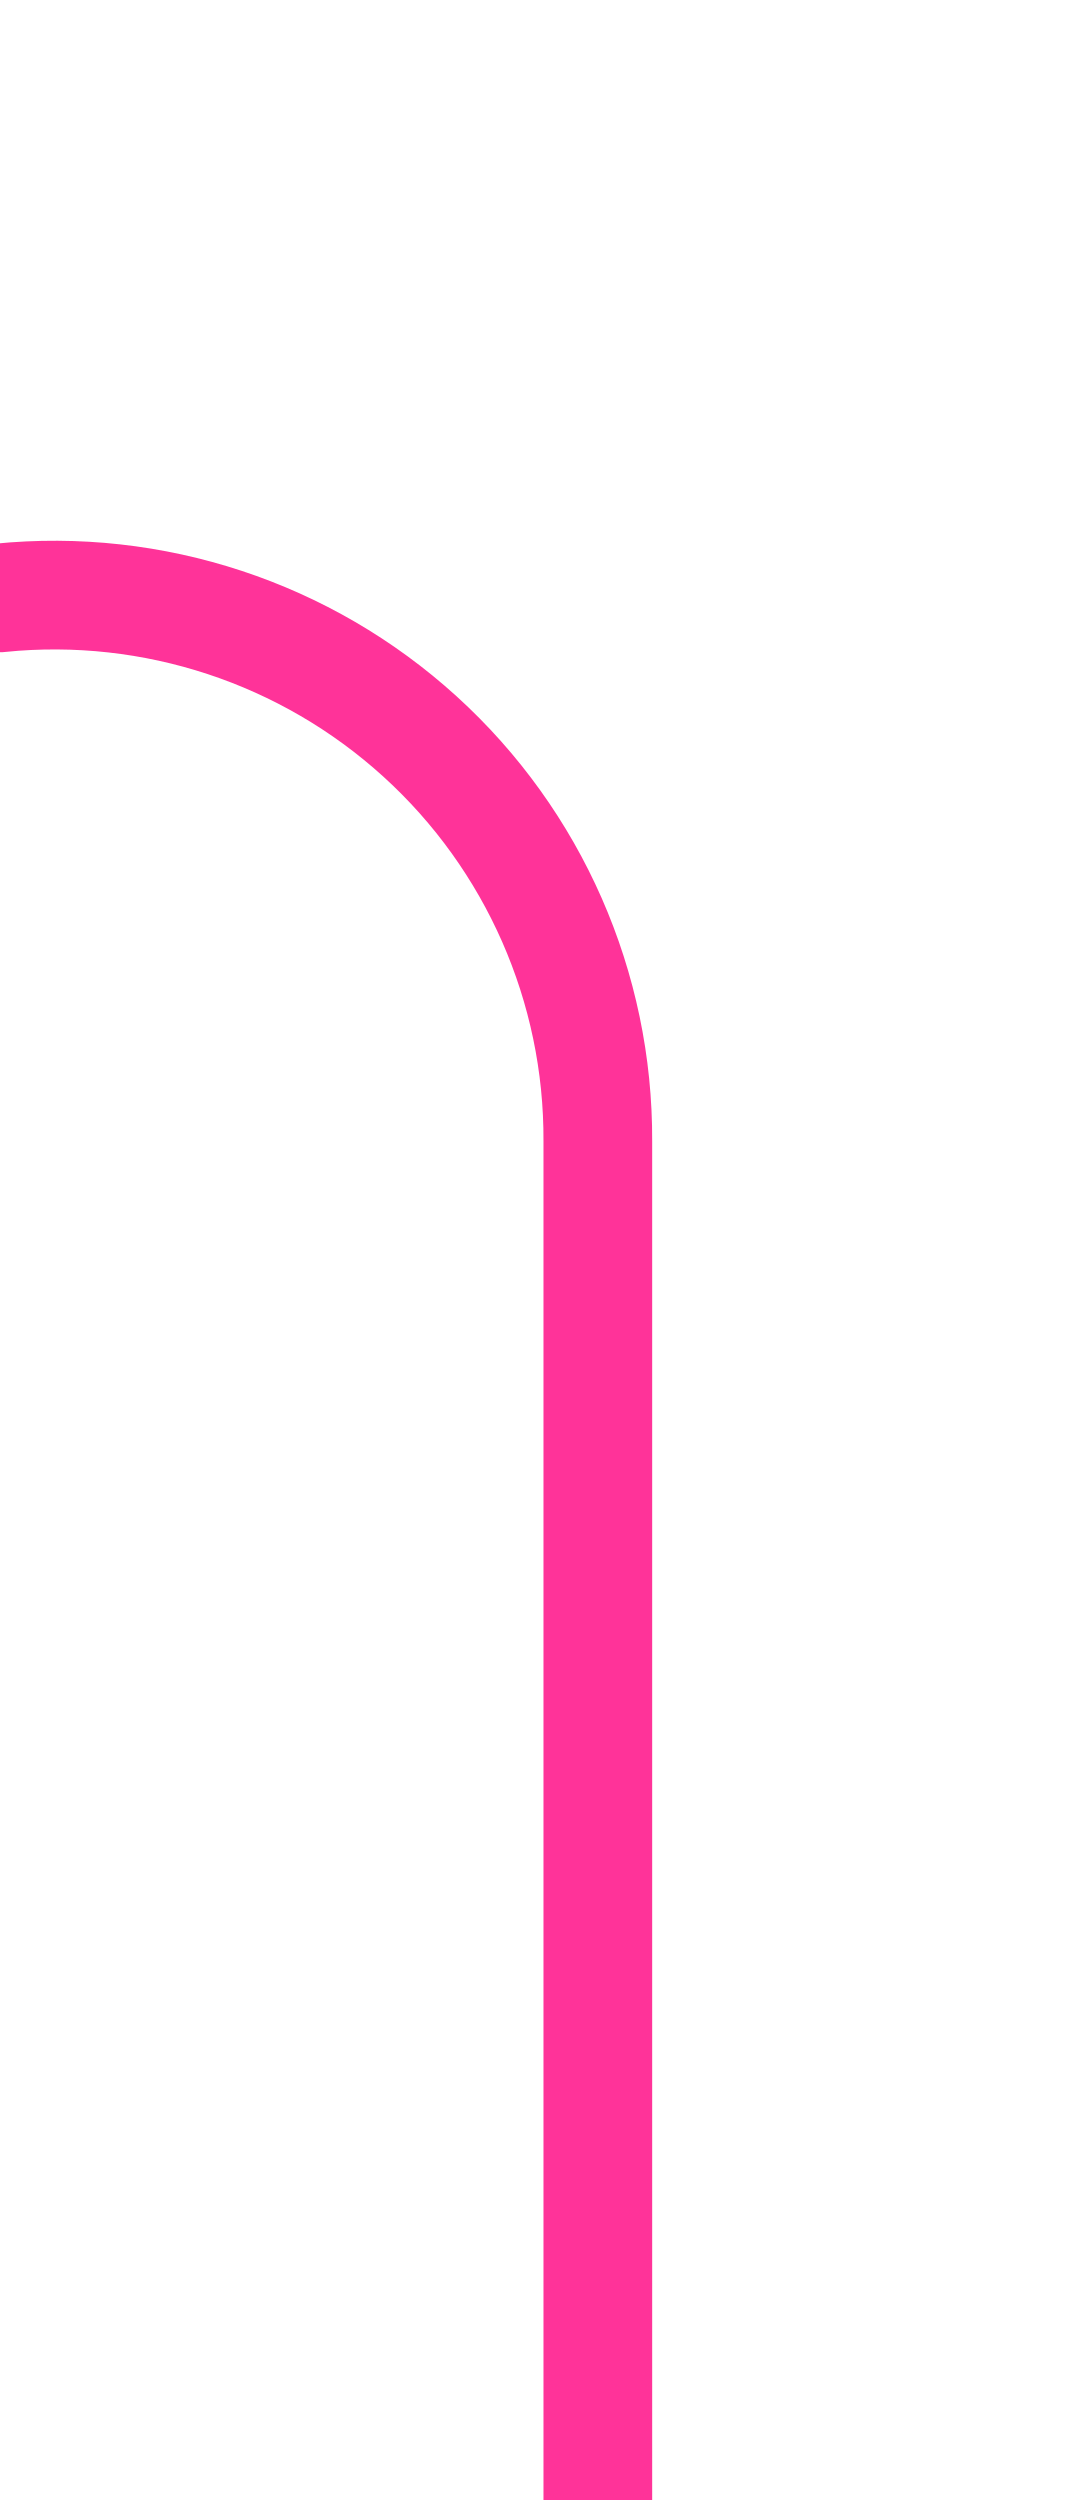
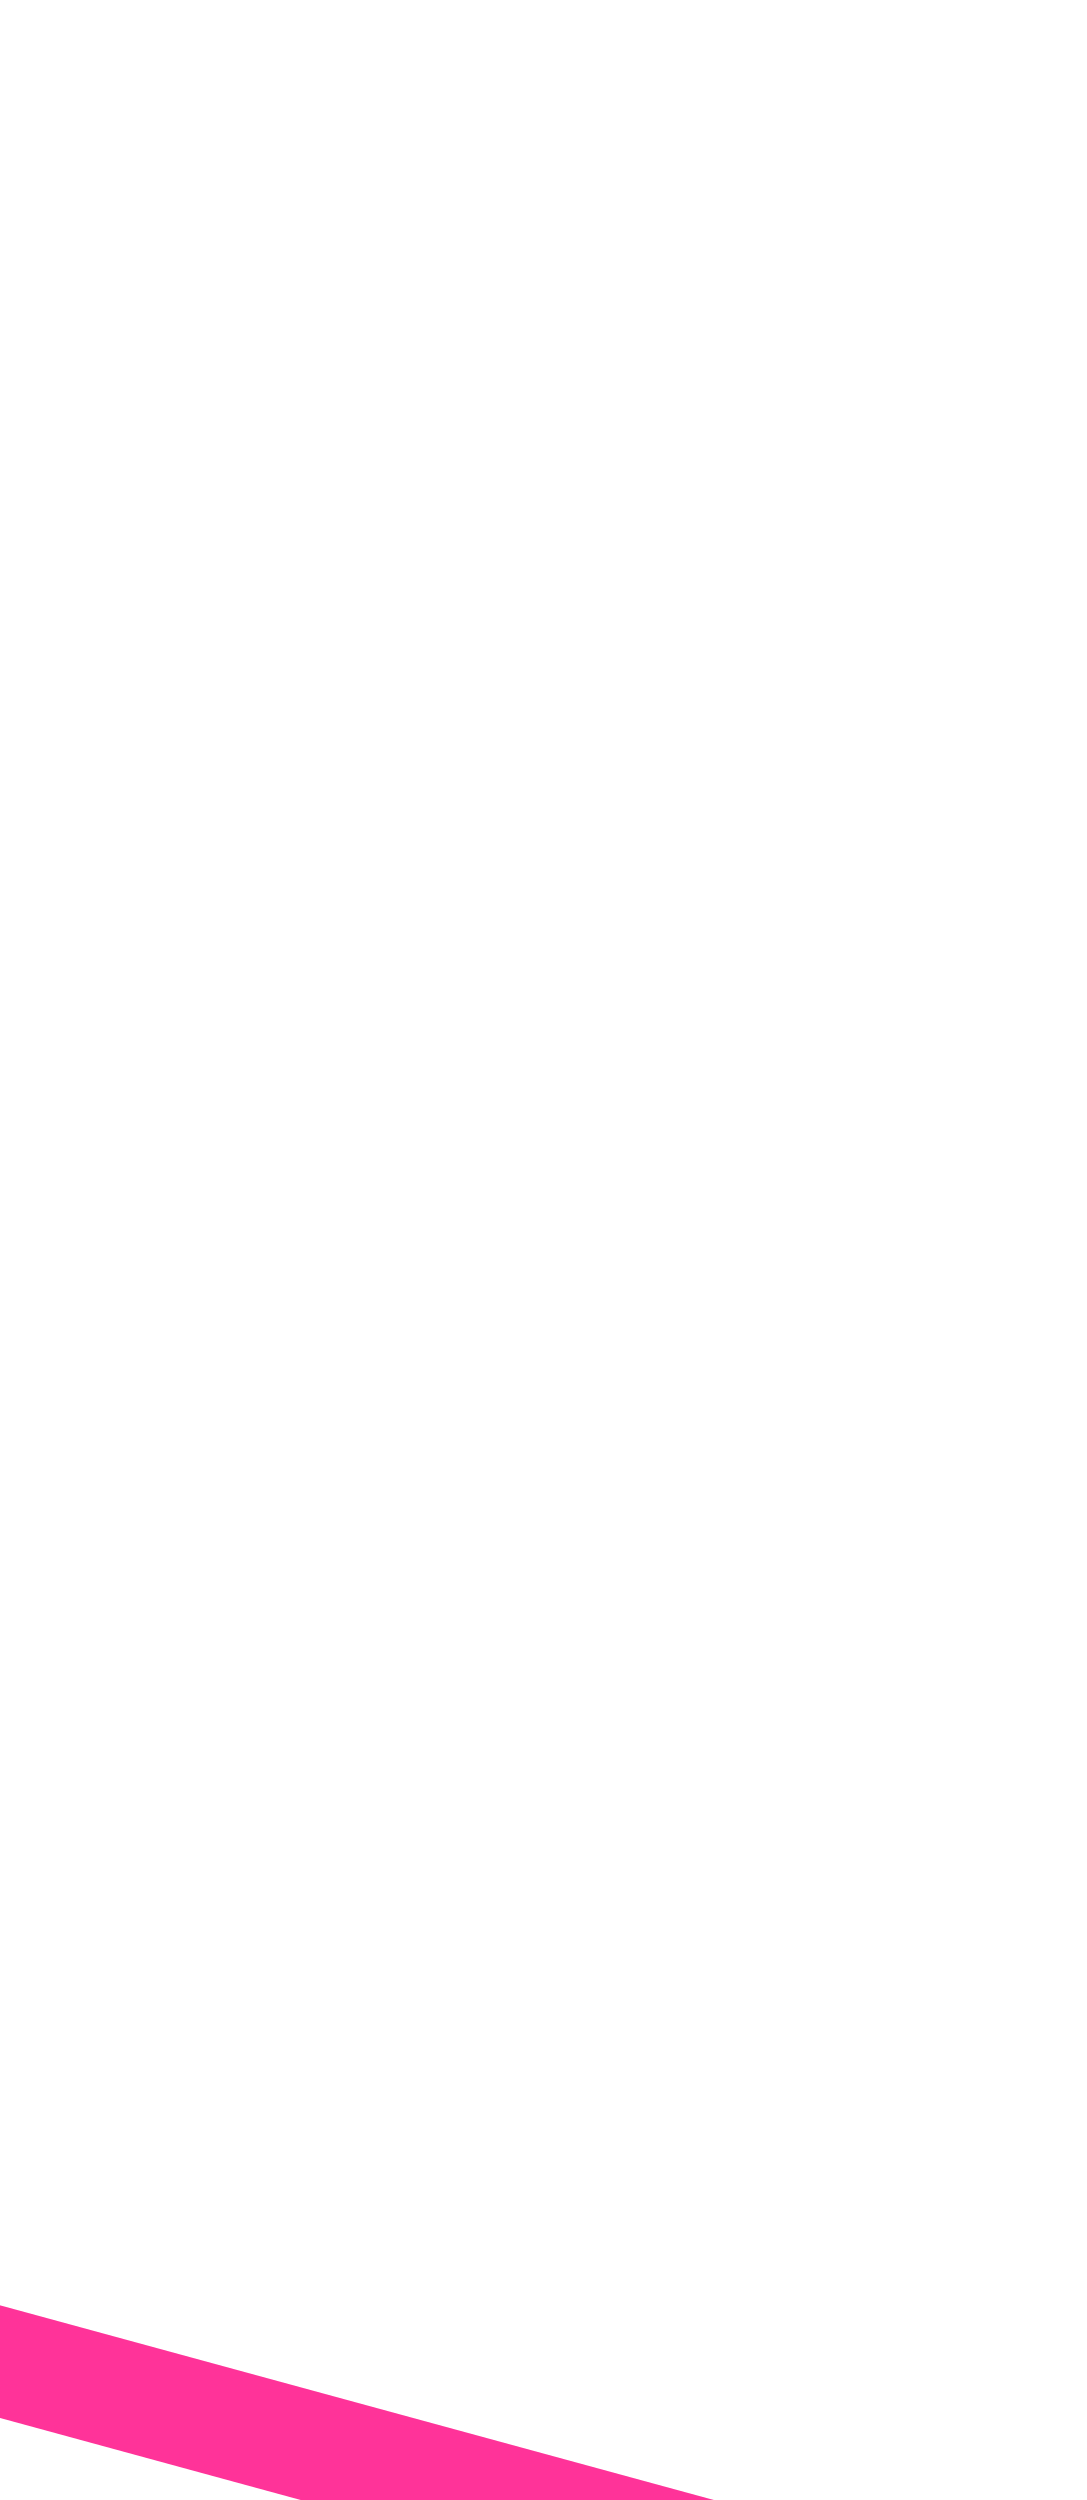
- <svg xmlns="http://www.w3.org/2000/svg" version="1.1" width="10px" height="23px" preserveAspectRatio="xMidYMin meet" viewBox="8167 1042  8 23">
-   <path d="M 8046 1196.5  L 8095 1196.5  A 5 5 0 0 0 8100.5 1191.5 L 8100.5 1052  A 5 5 0 0 1 8105.5 1047.5 L 8166 1047.5  A 5 5 0 0 1 8171.5 1052.5 L 8171.5 1065  " stroke-width="1" stroke="#ff3399" fill="none" />
+ <svg xmlns="http://www.w3.org/2000/svg" version="1.1" width="10px" height="23px" preserveAspectRatio="xMidYMin meet" viewBox="8166 1042  8 23">
+   <path d="M 8046 1196.5  L 8095 1196.5  A 5 5 0 0 0 8100.5 1191.5 L 8100.5 1052  A 5 5 0 0 1 8105.5 1047.5 L 8171.5 1065.5  " stroke-width="1" stroke="#ff3399" fill="none" />
  <path d="M 8048 1193.5  A 3 3 0 0 0 8045 1196.5 A 3 3 0 0 0 8048 1199.5 A 3 3 0 0 0 8051 1196.5 A 3 3 0 0 0 8048 1193.5 Z " fill-rule="nonzero" fill="#ff3399" stroke="none" />
</svg>
